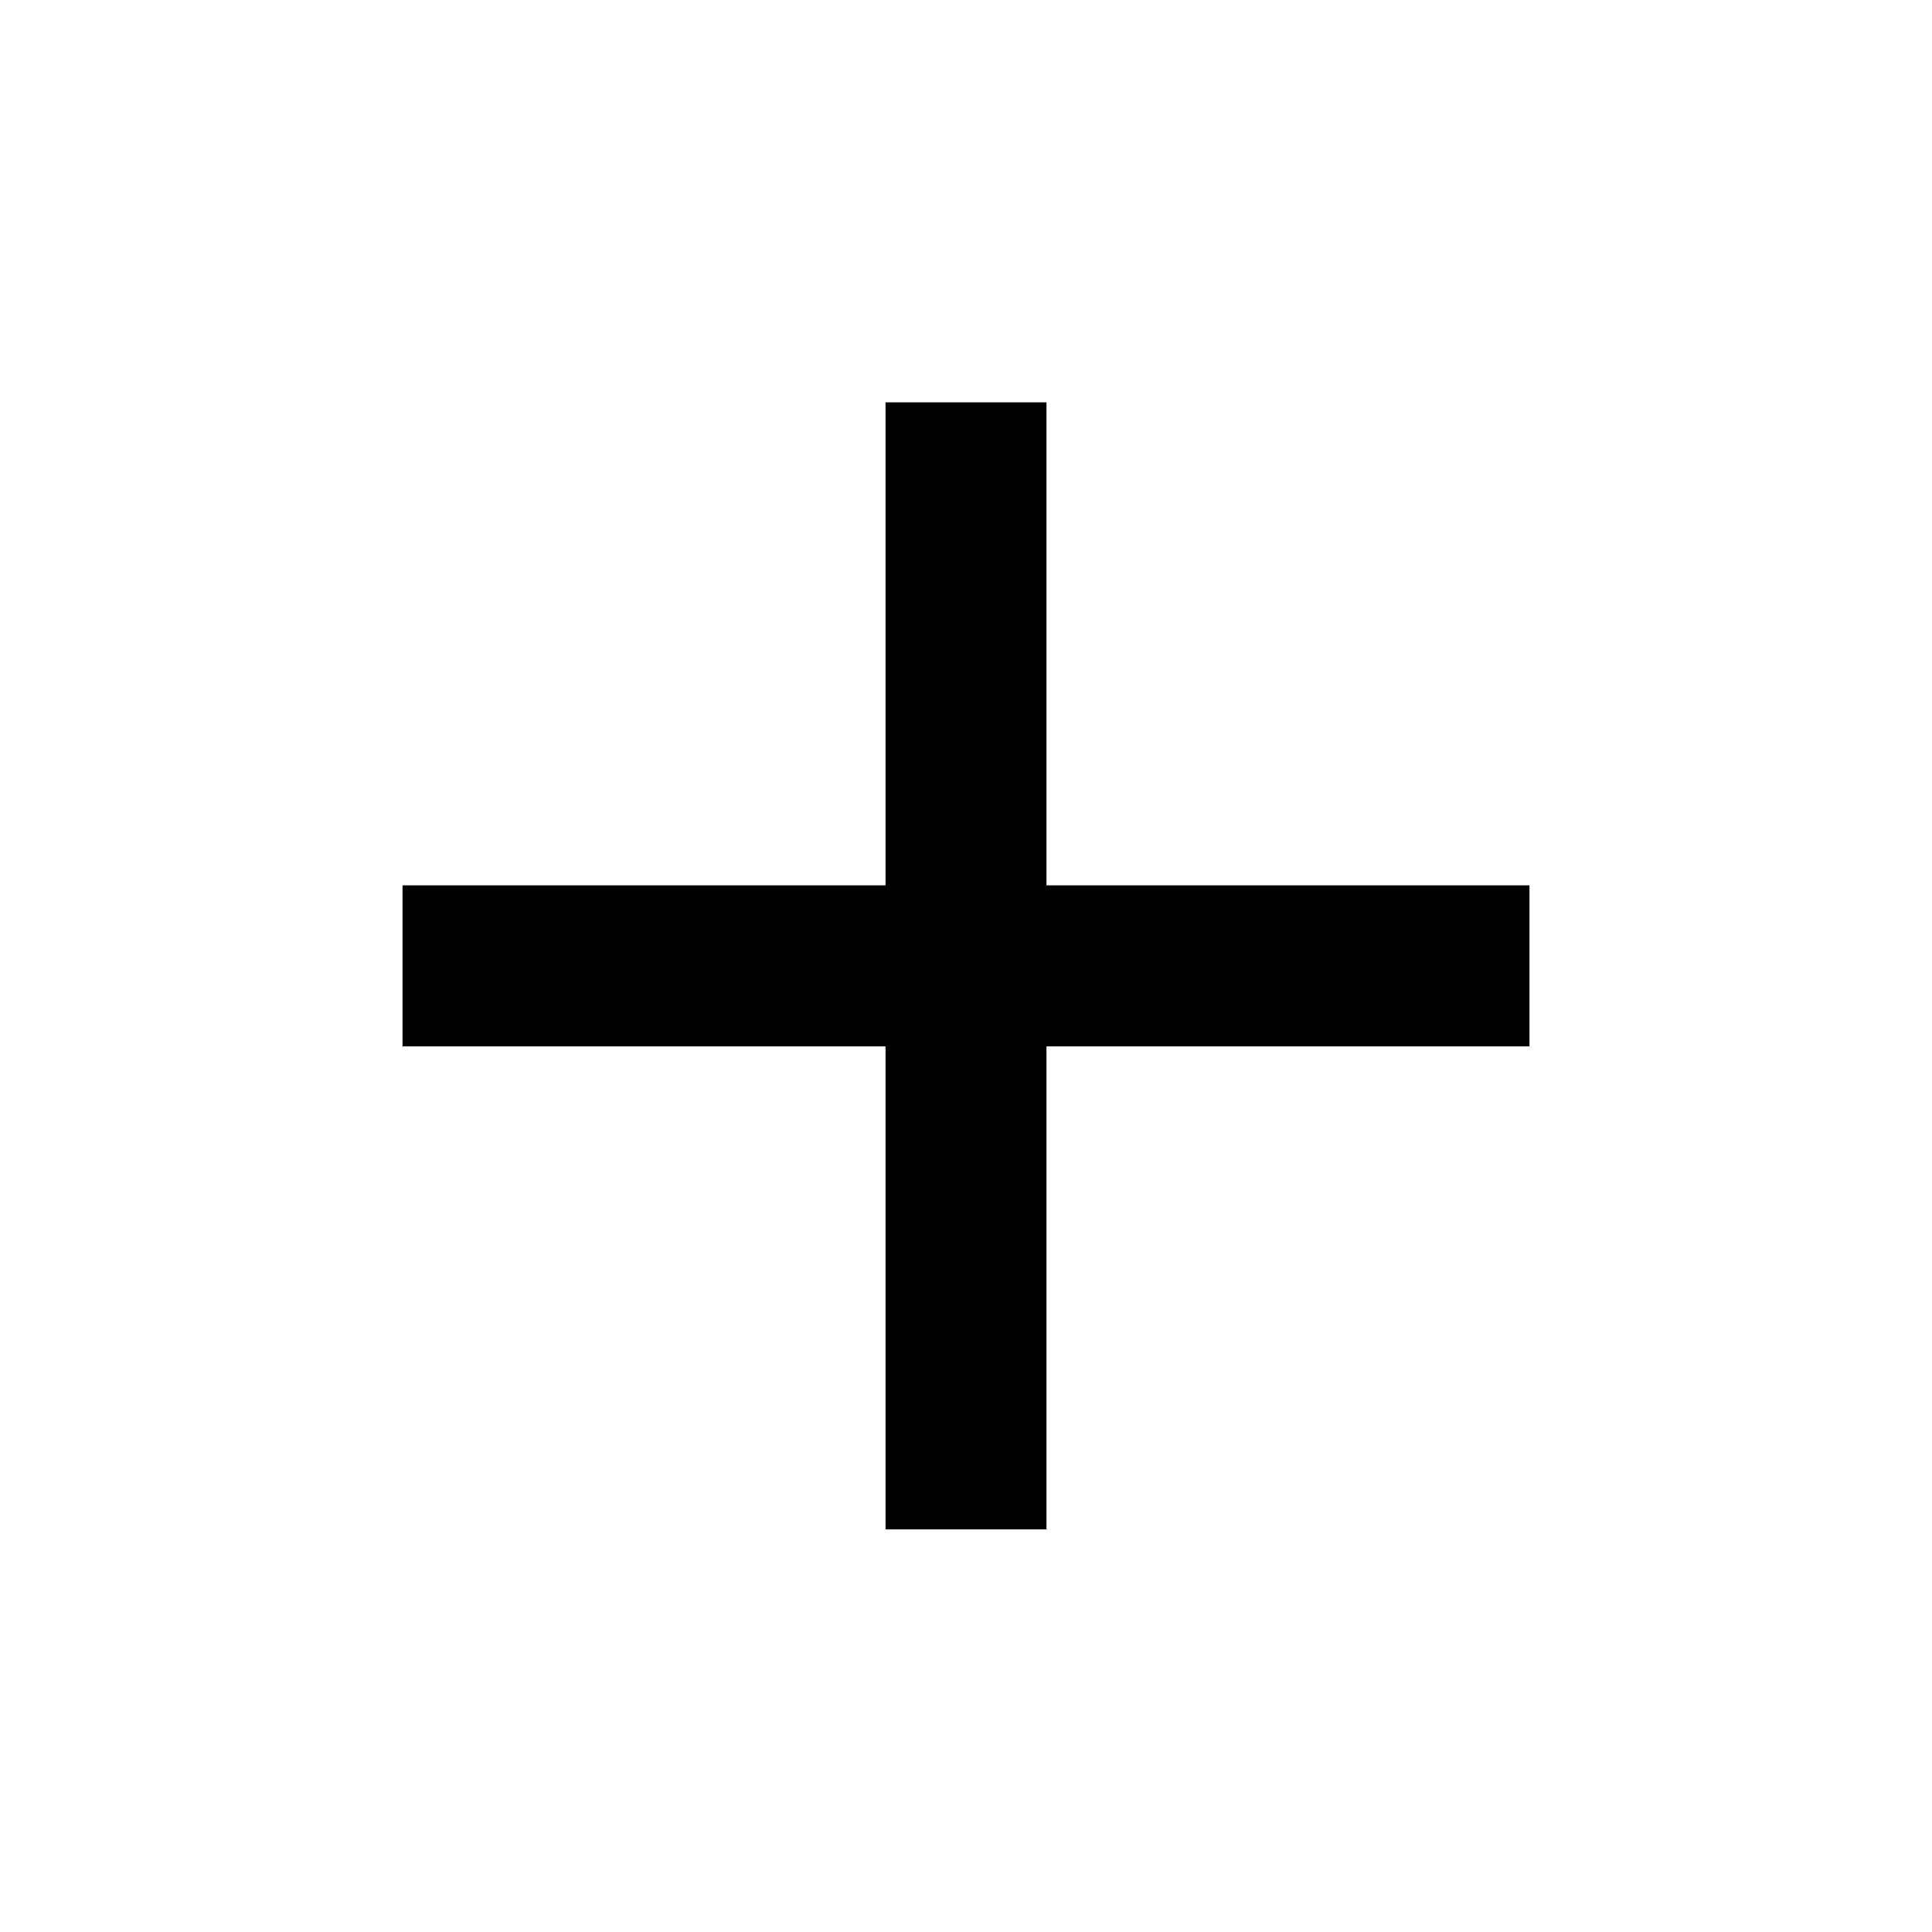
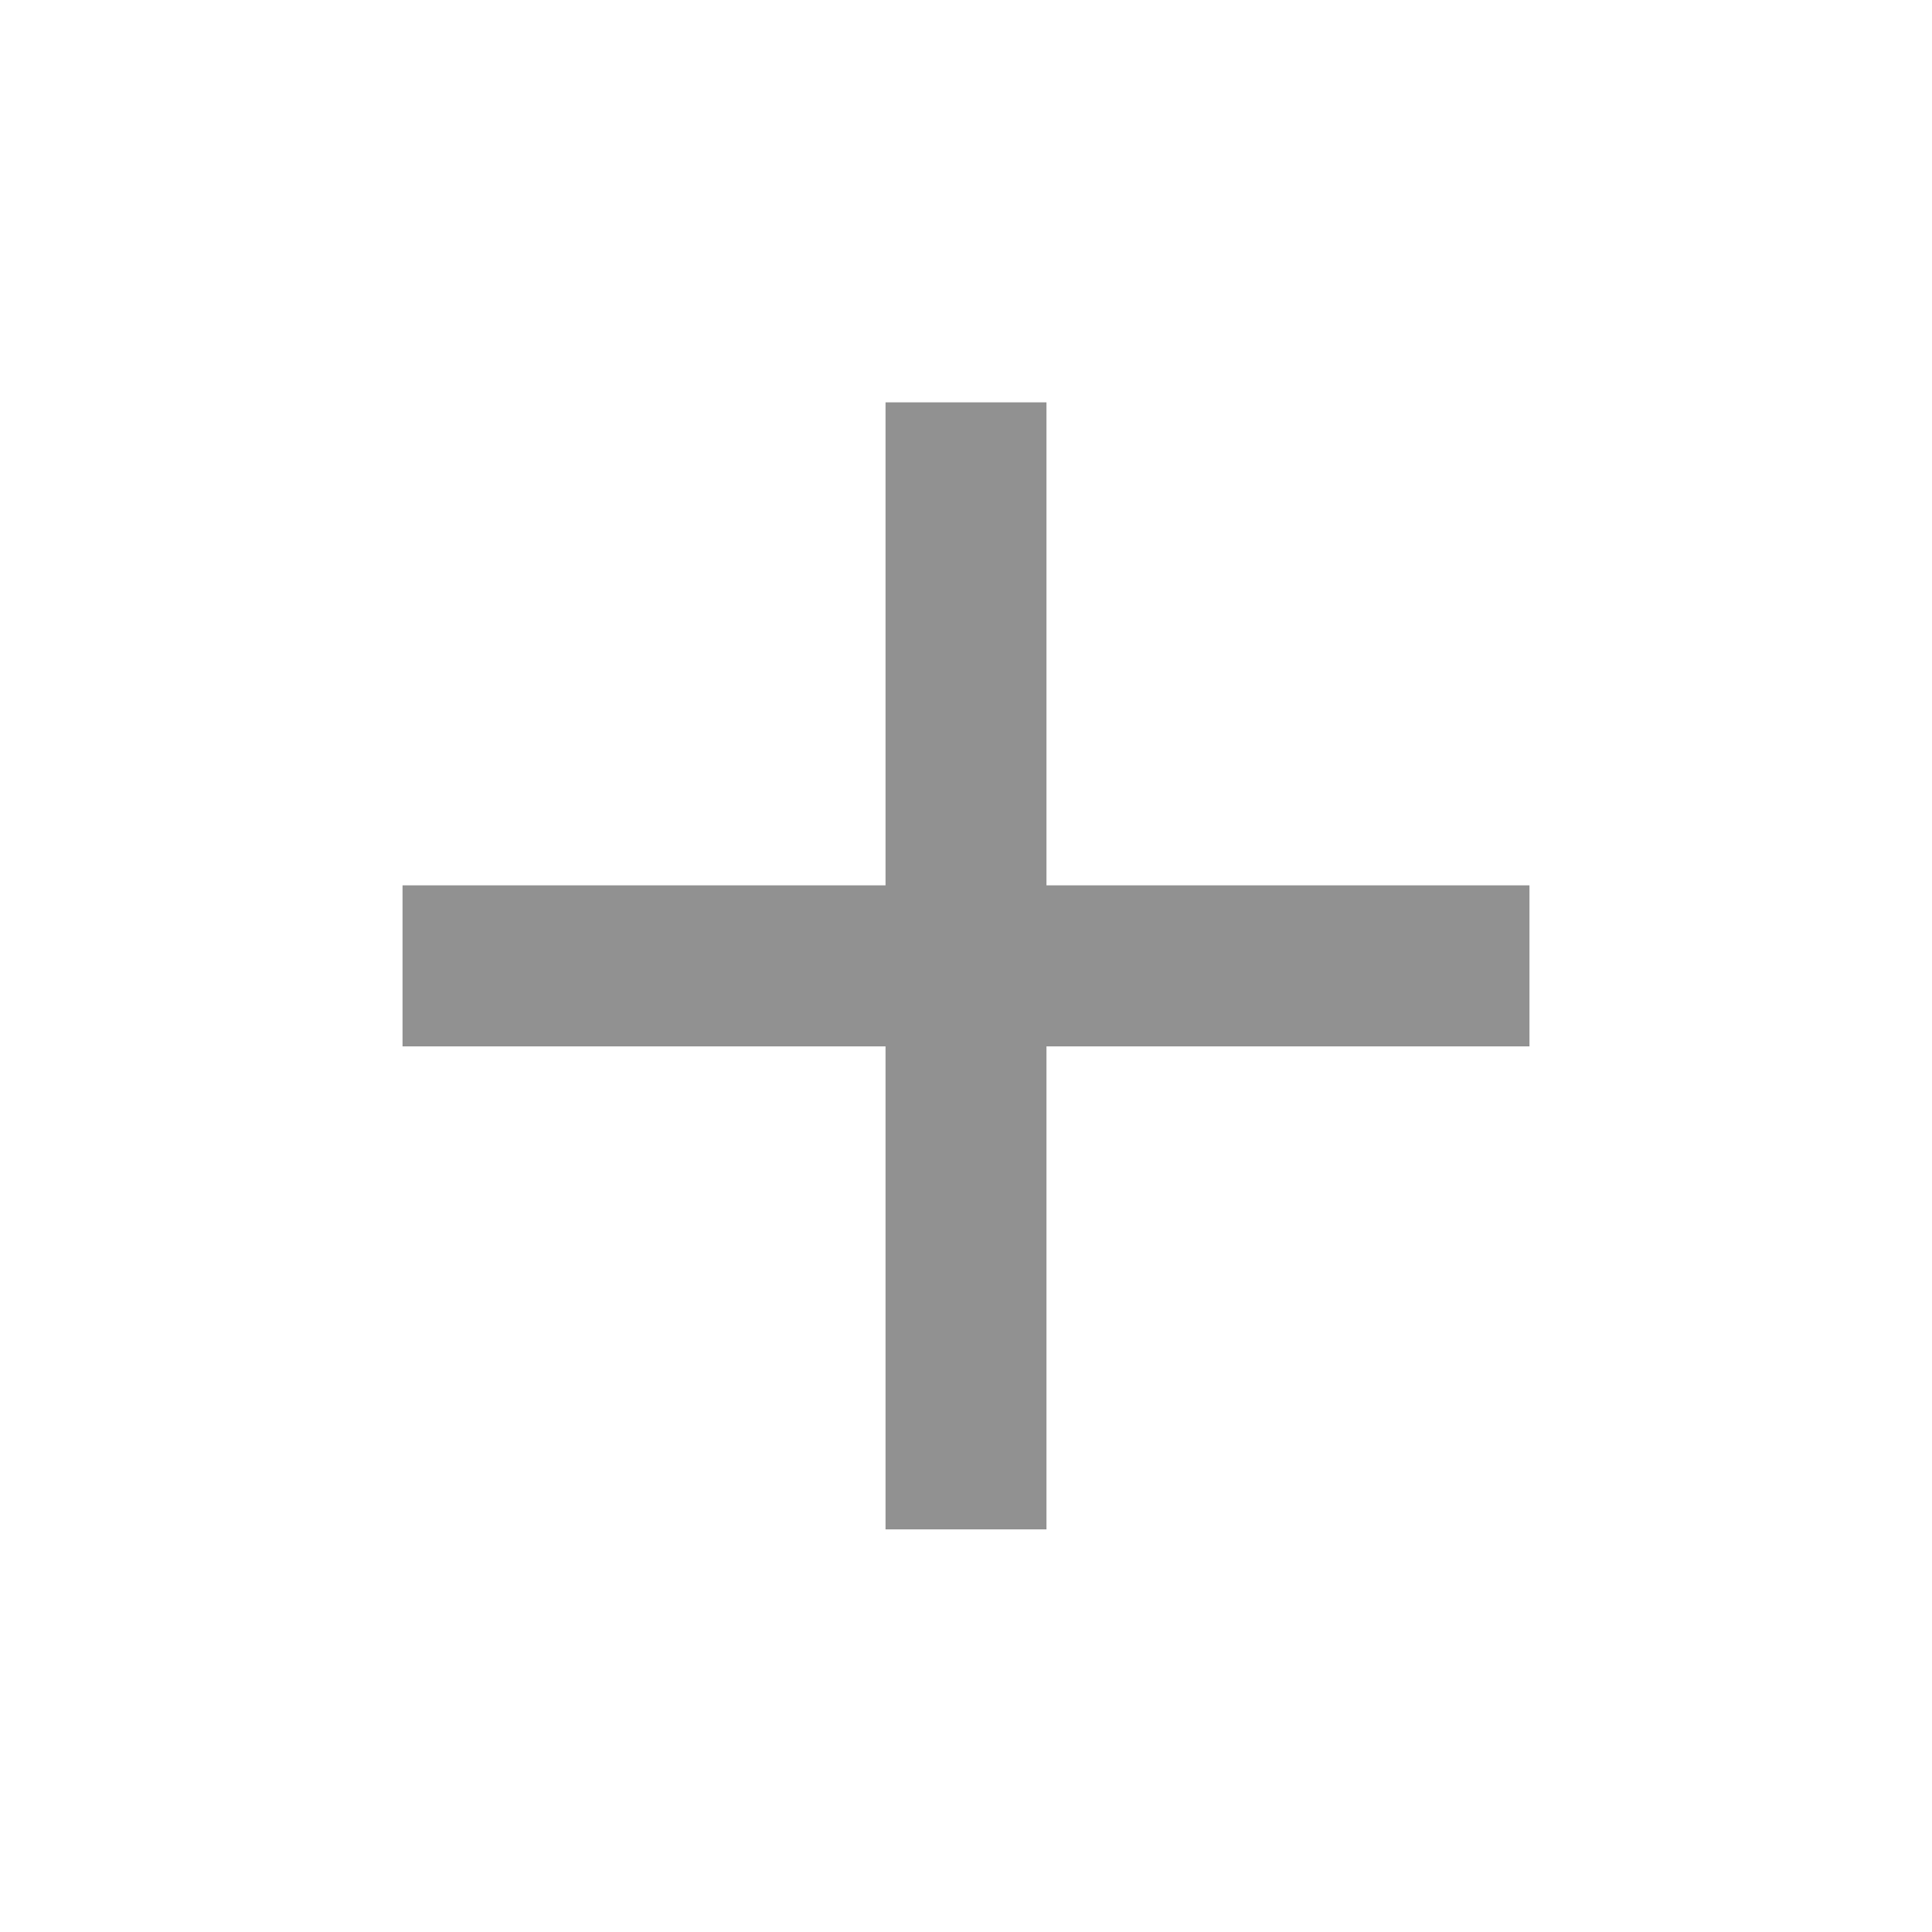
<svg xmlns="http://www.w3.org/2000/svg" width="20" height="20" viewBox="0 0 20 20" fill="none">
-   <path d="M15.833 10.832H10.833V15.832H9.167V10.832H4.167V9.165H9.167V4.165H10.833V9.165H15.833V10.832Z" fill="black" />
+   <path d="M15.833 10.832H10.833V15.832H9.167V10.832H4.167V9.165H9.167V4.165H10.833V9.165H15.833V10.832Z" fill="#919191" />
</svg>
